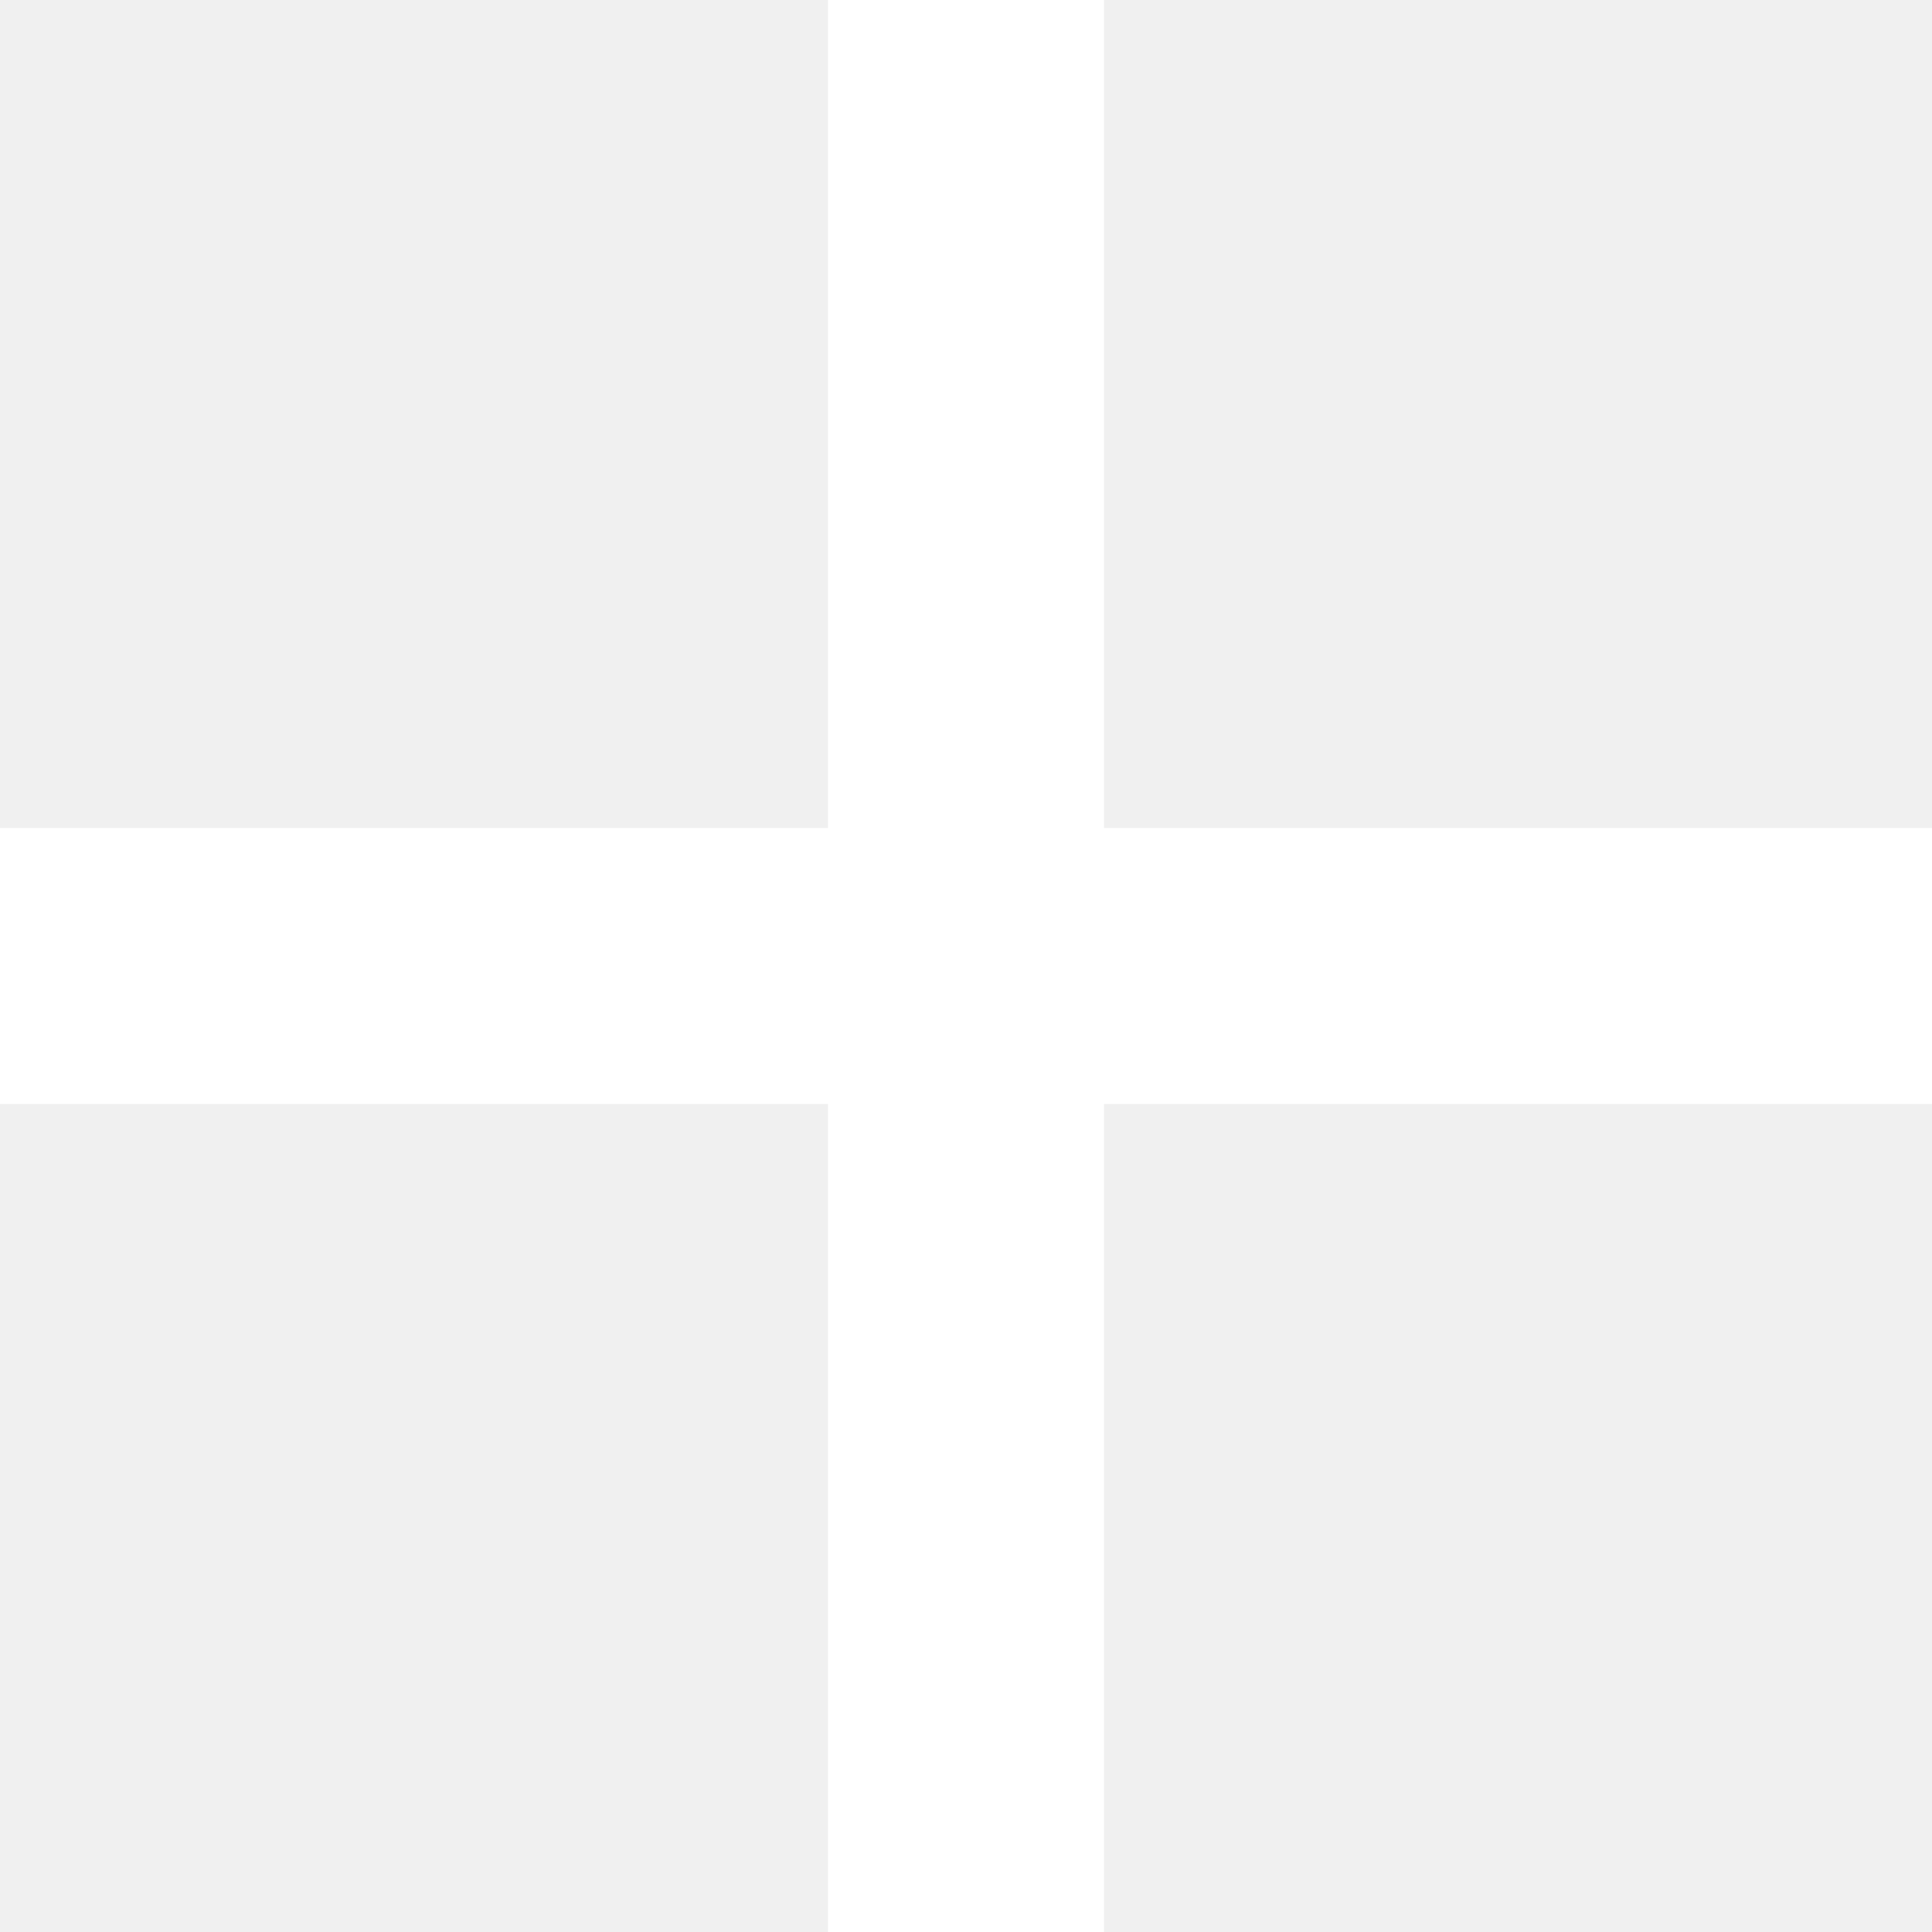
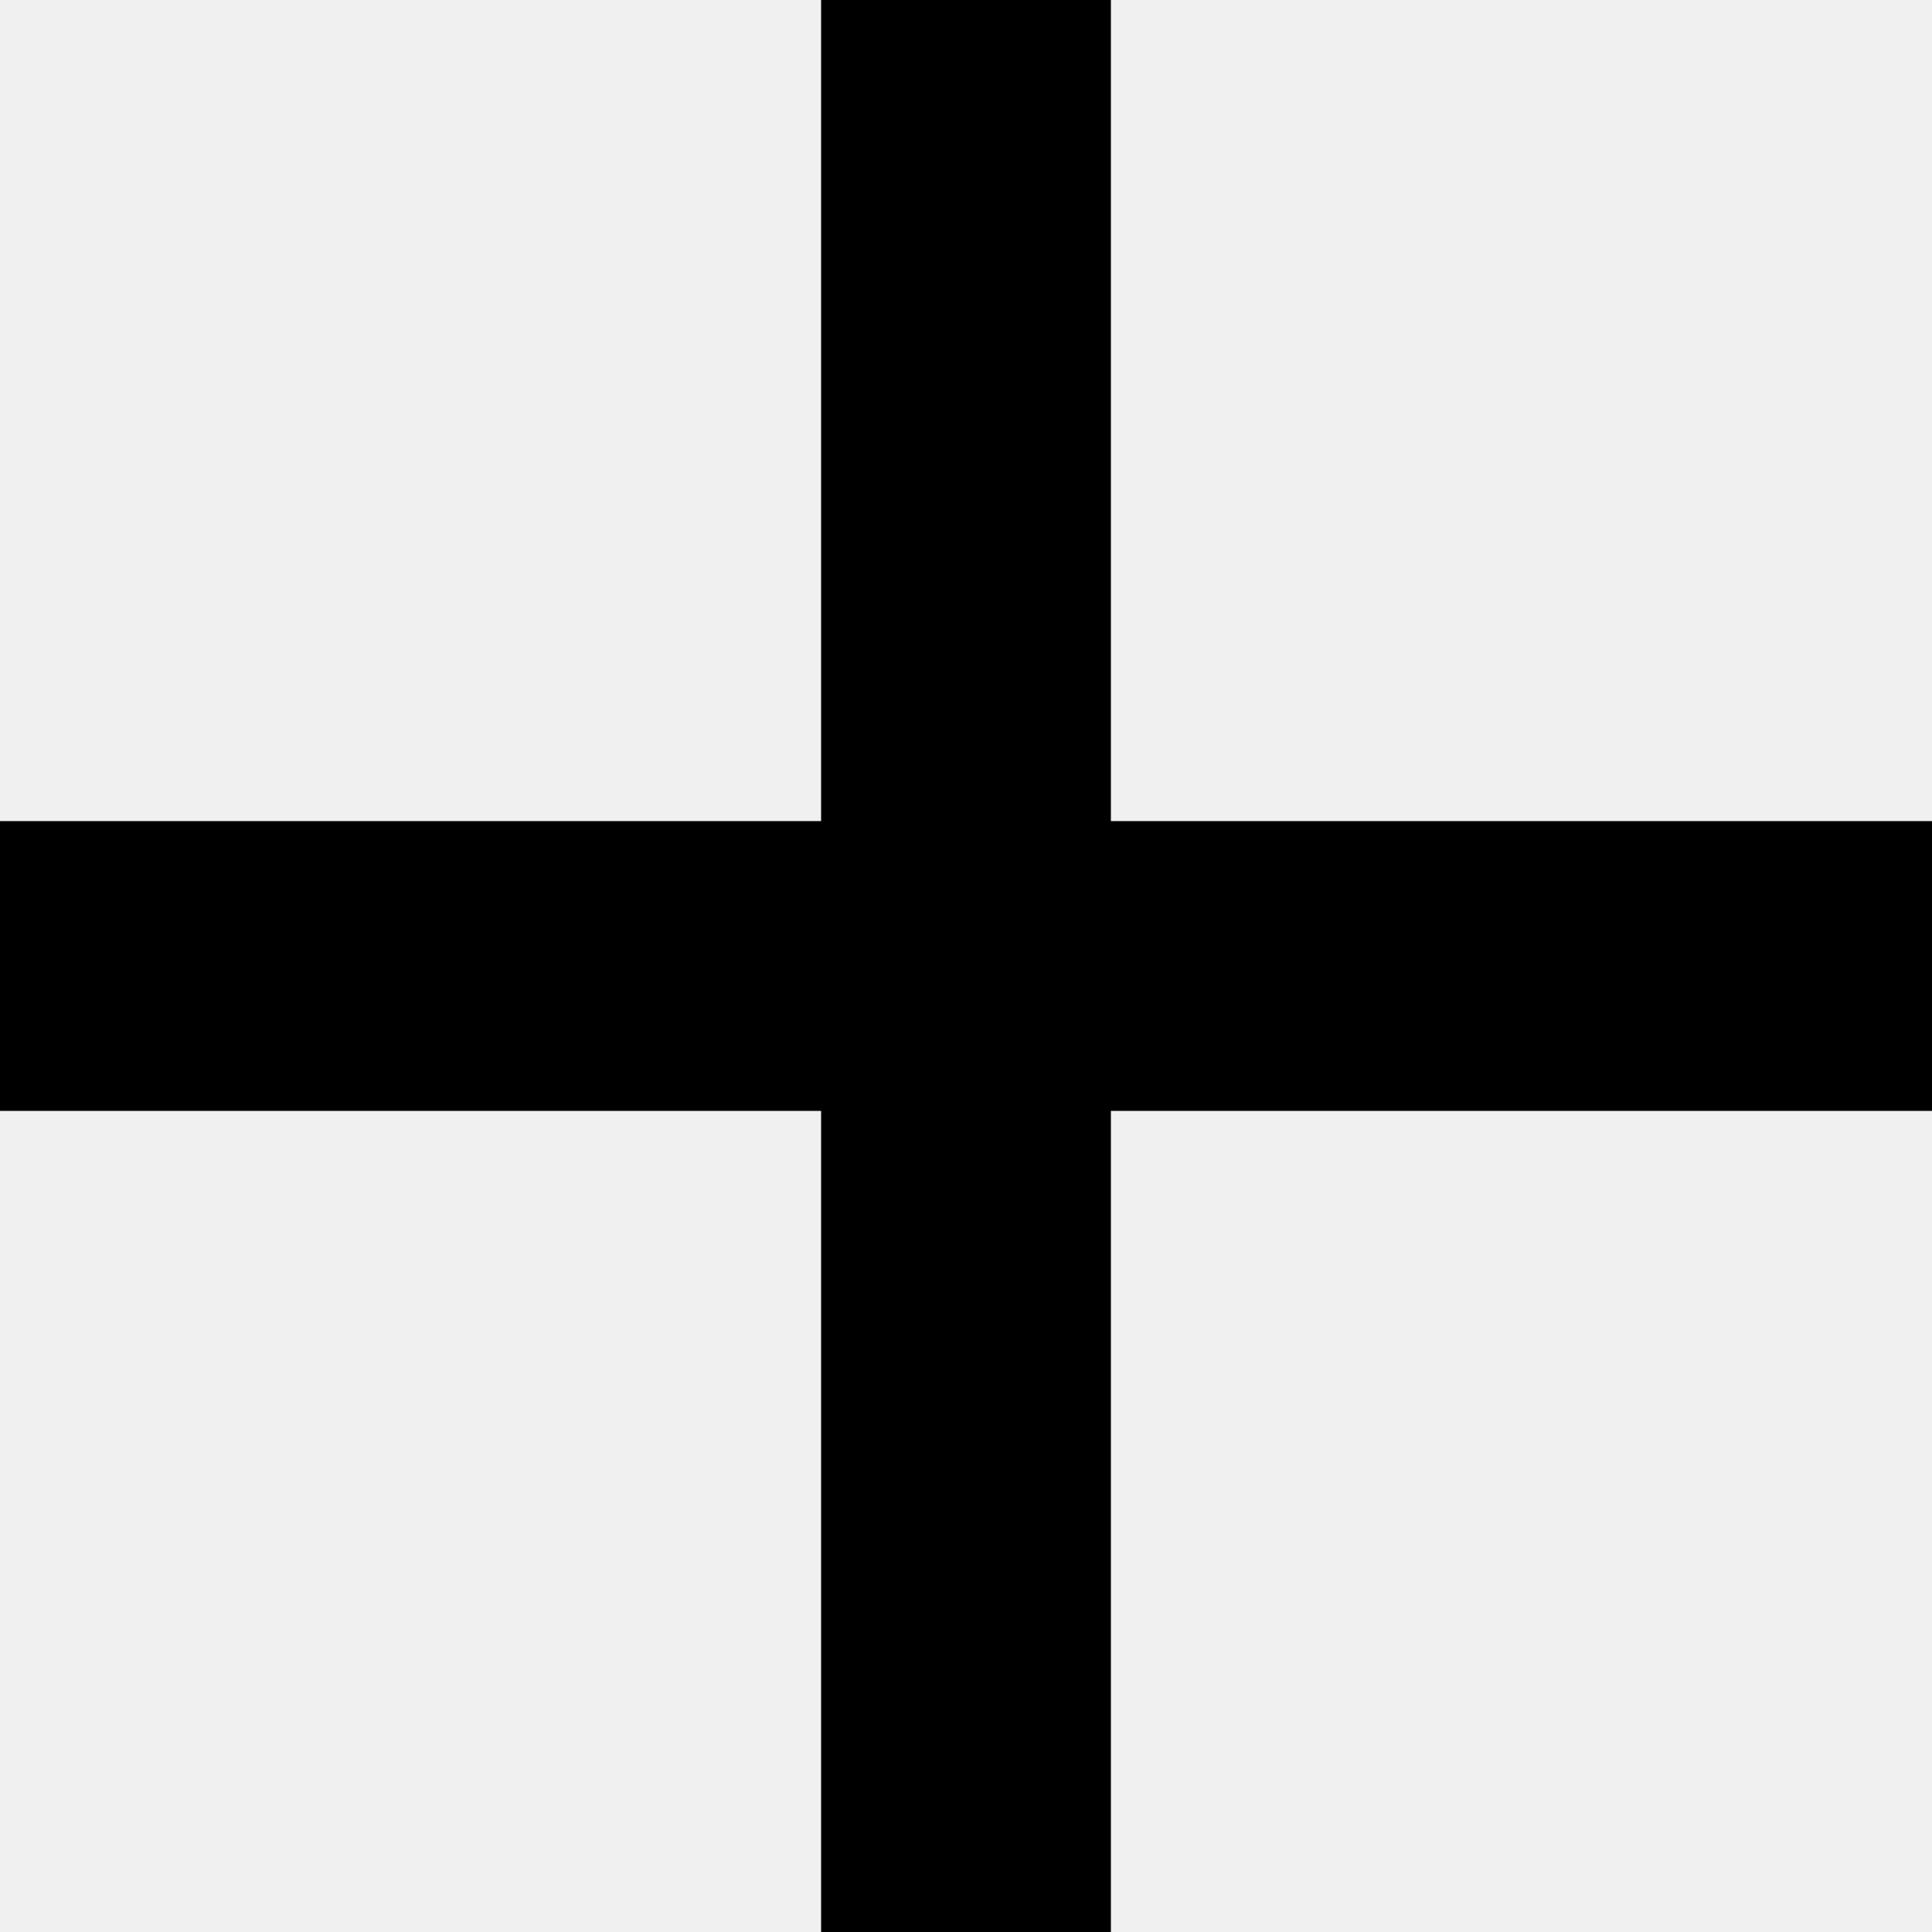
- <svg xmlns="http://www.w3.org/2000/svg" width="12" height="12" viewBox="0 0 12 12">
-   <path fill="#FFF" fill-rule="evenodd" d="M12 6.857H6.857V12H5.143V6.857H0V5.143h5.143V0h1.714v5.143H12v1.714" />
+ <svg xmlns="http://www.w3.org/2000/svg" viewBox="0 0 12 12">
+   <polyline fill="currentColor" points="12,6.9 6.9,6.9 6.9,12 5.1,12 5.1,6.9 0,6.9 0,5.1 5.1,5.1 5.1,0 6.9,0 6.9,5.1 12,5.1  12,6.9 " />
</svg>
